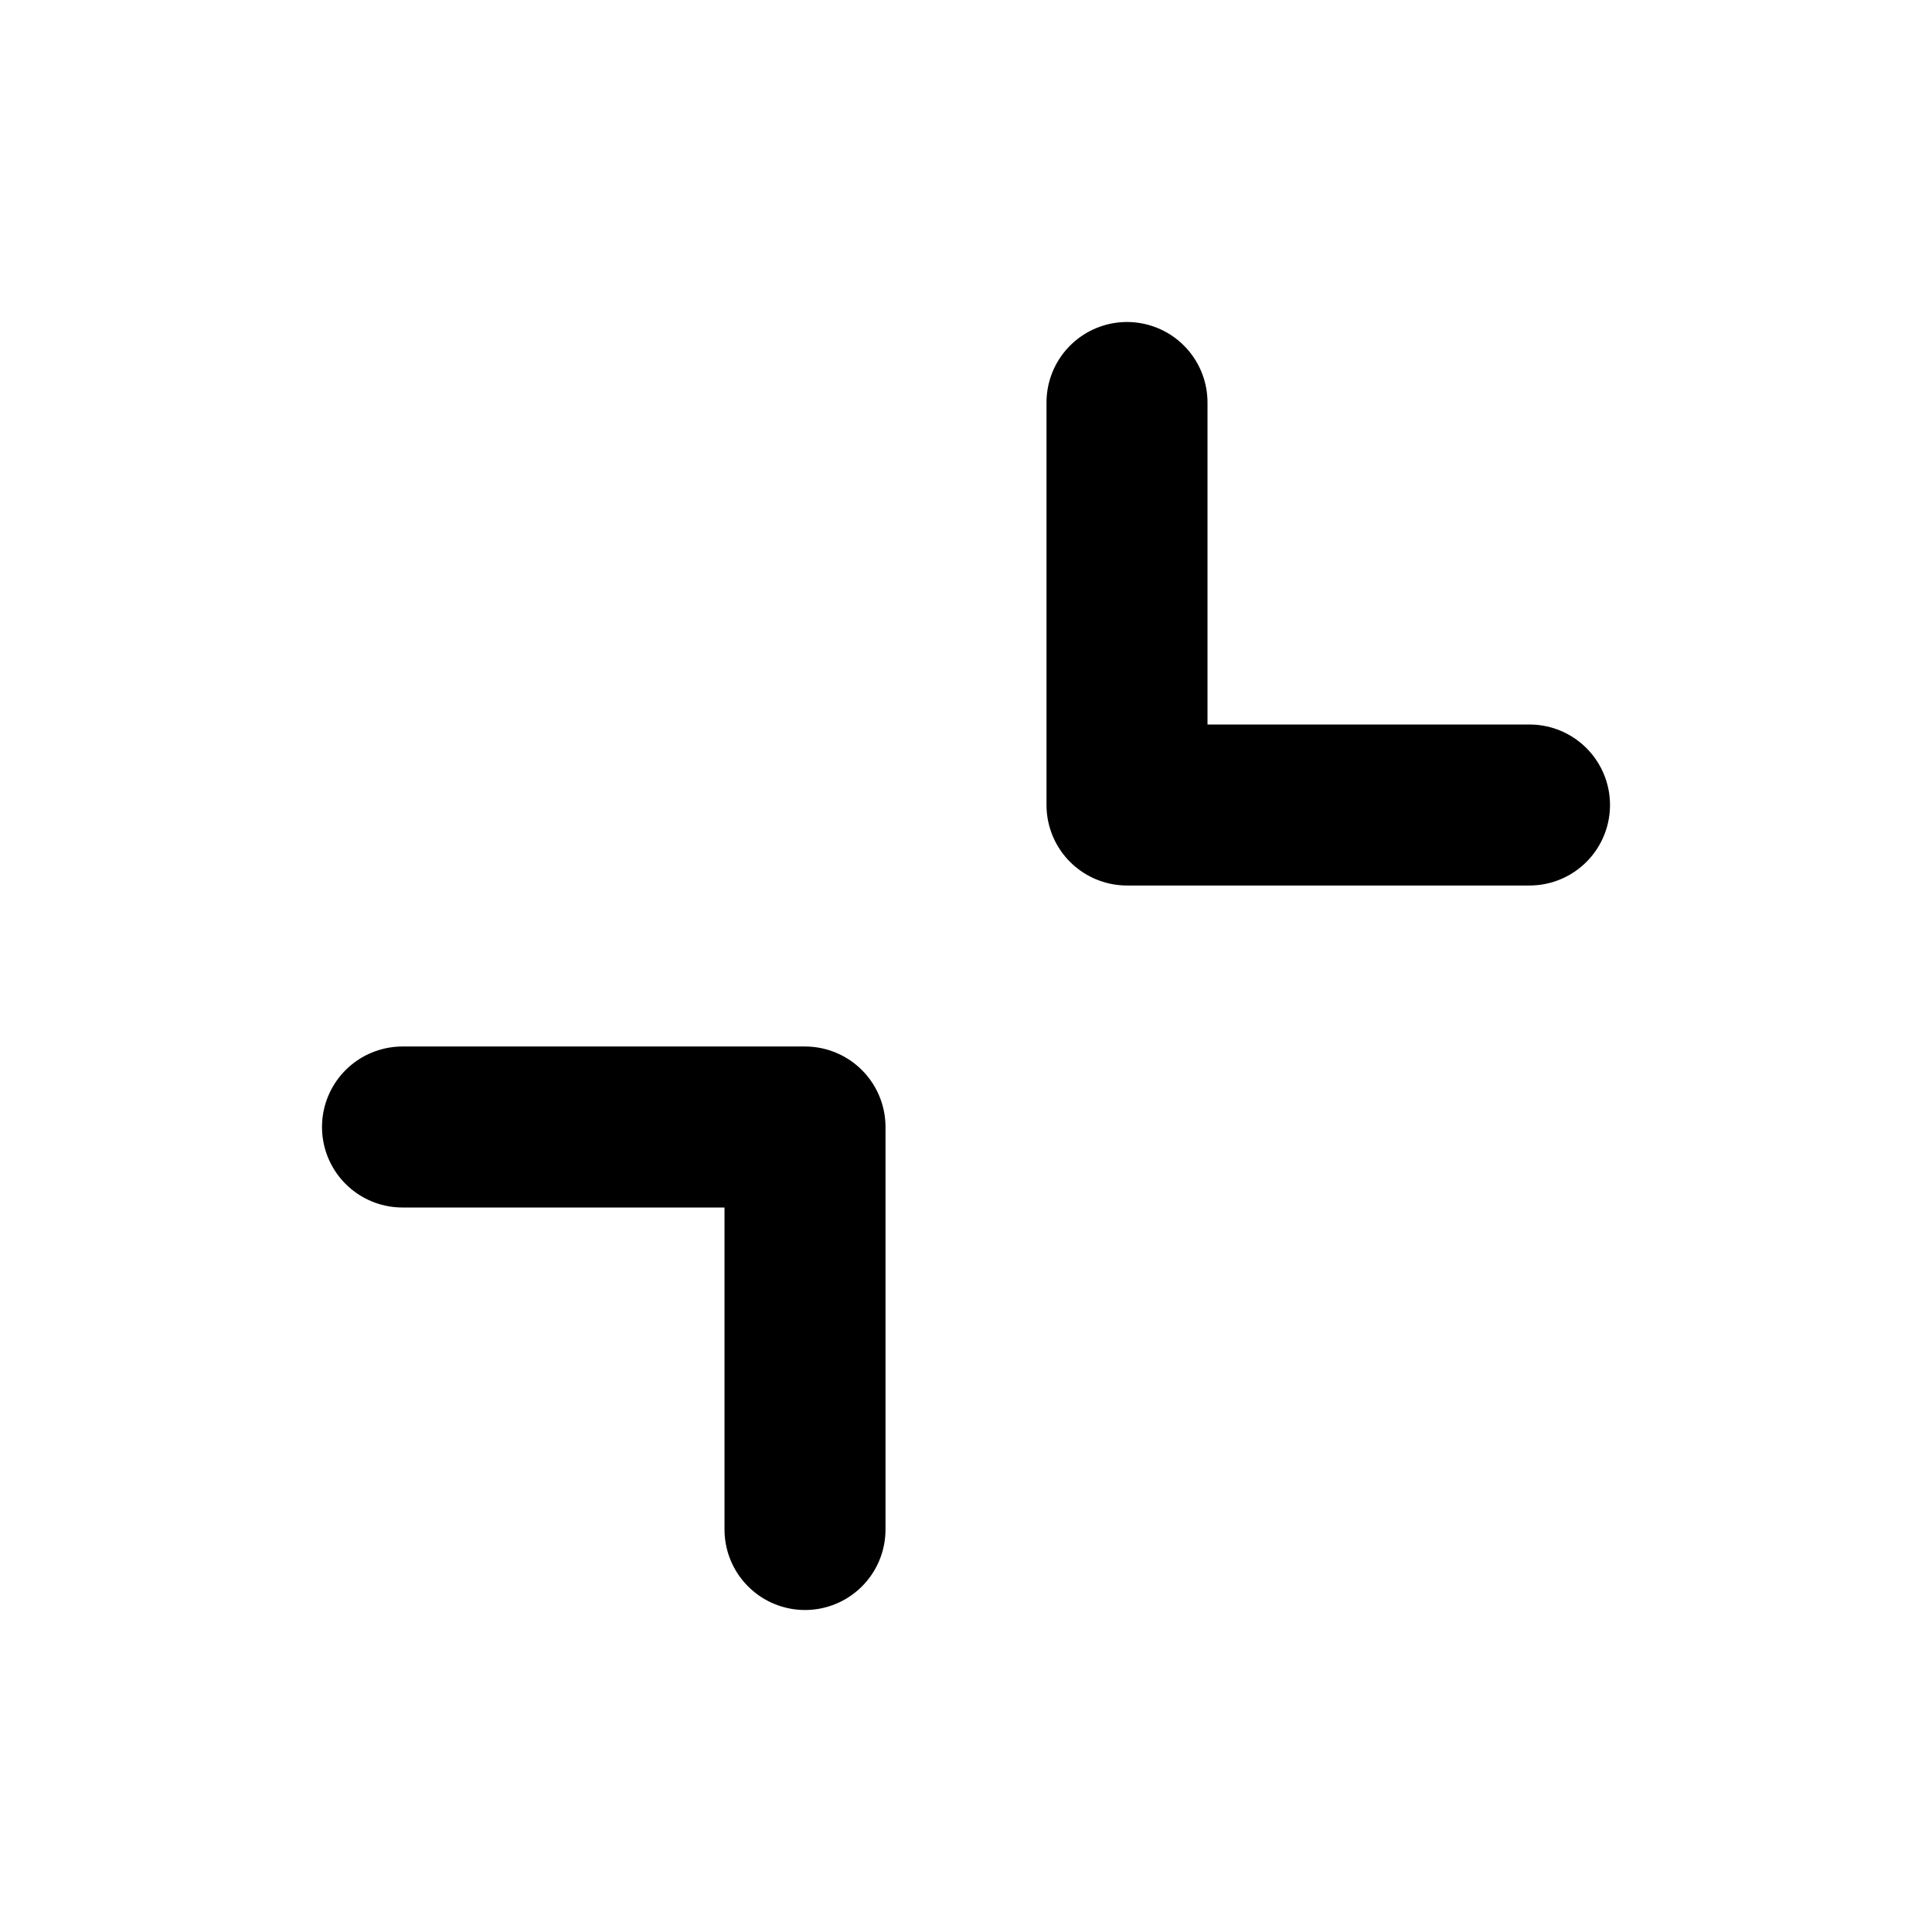
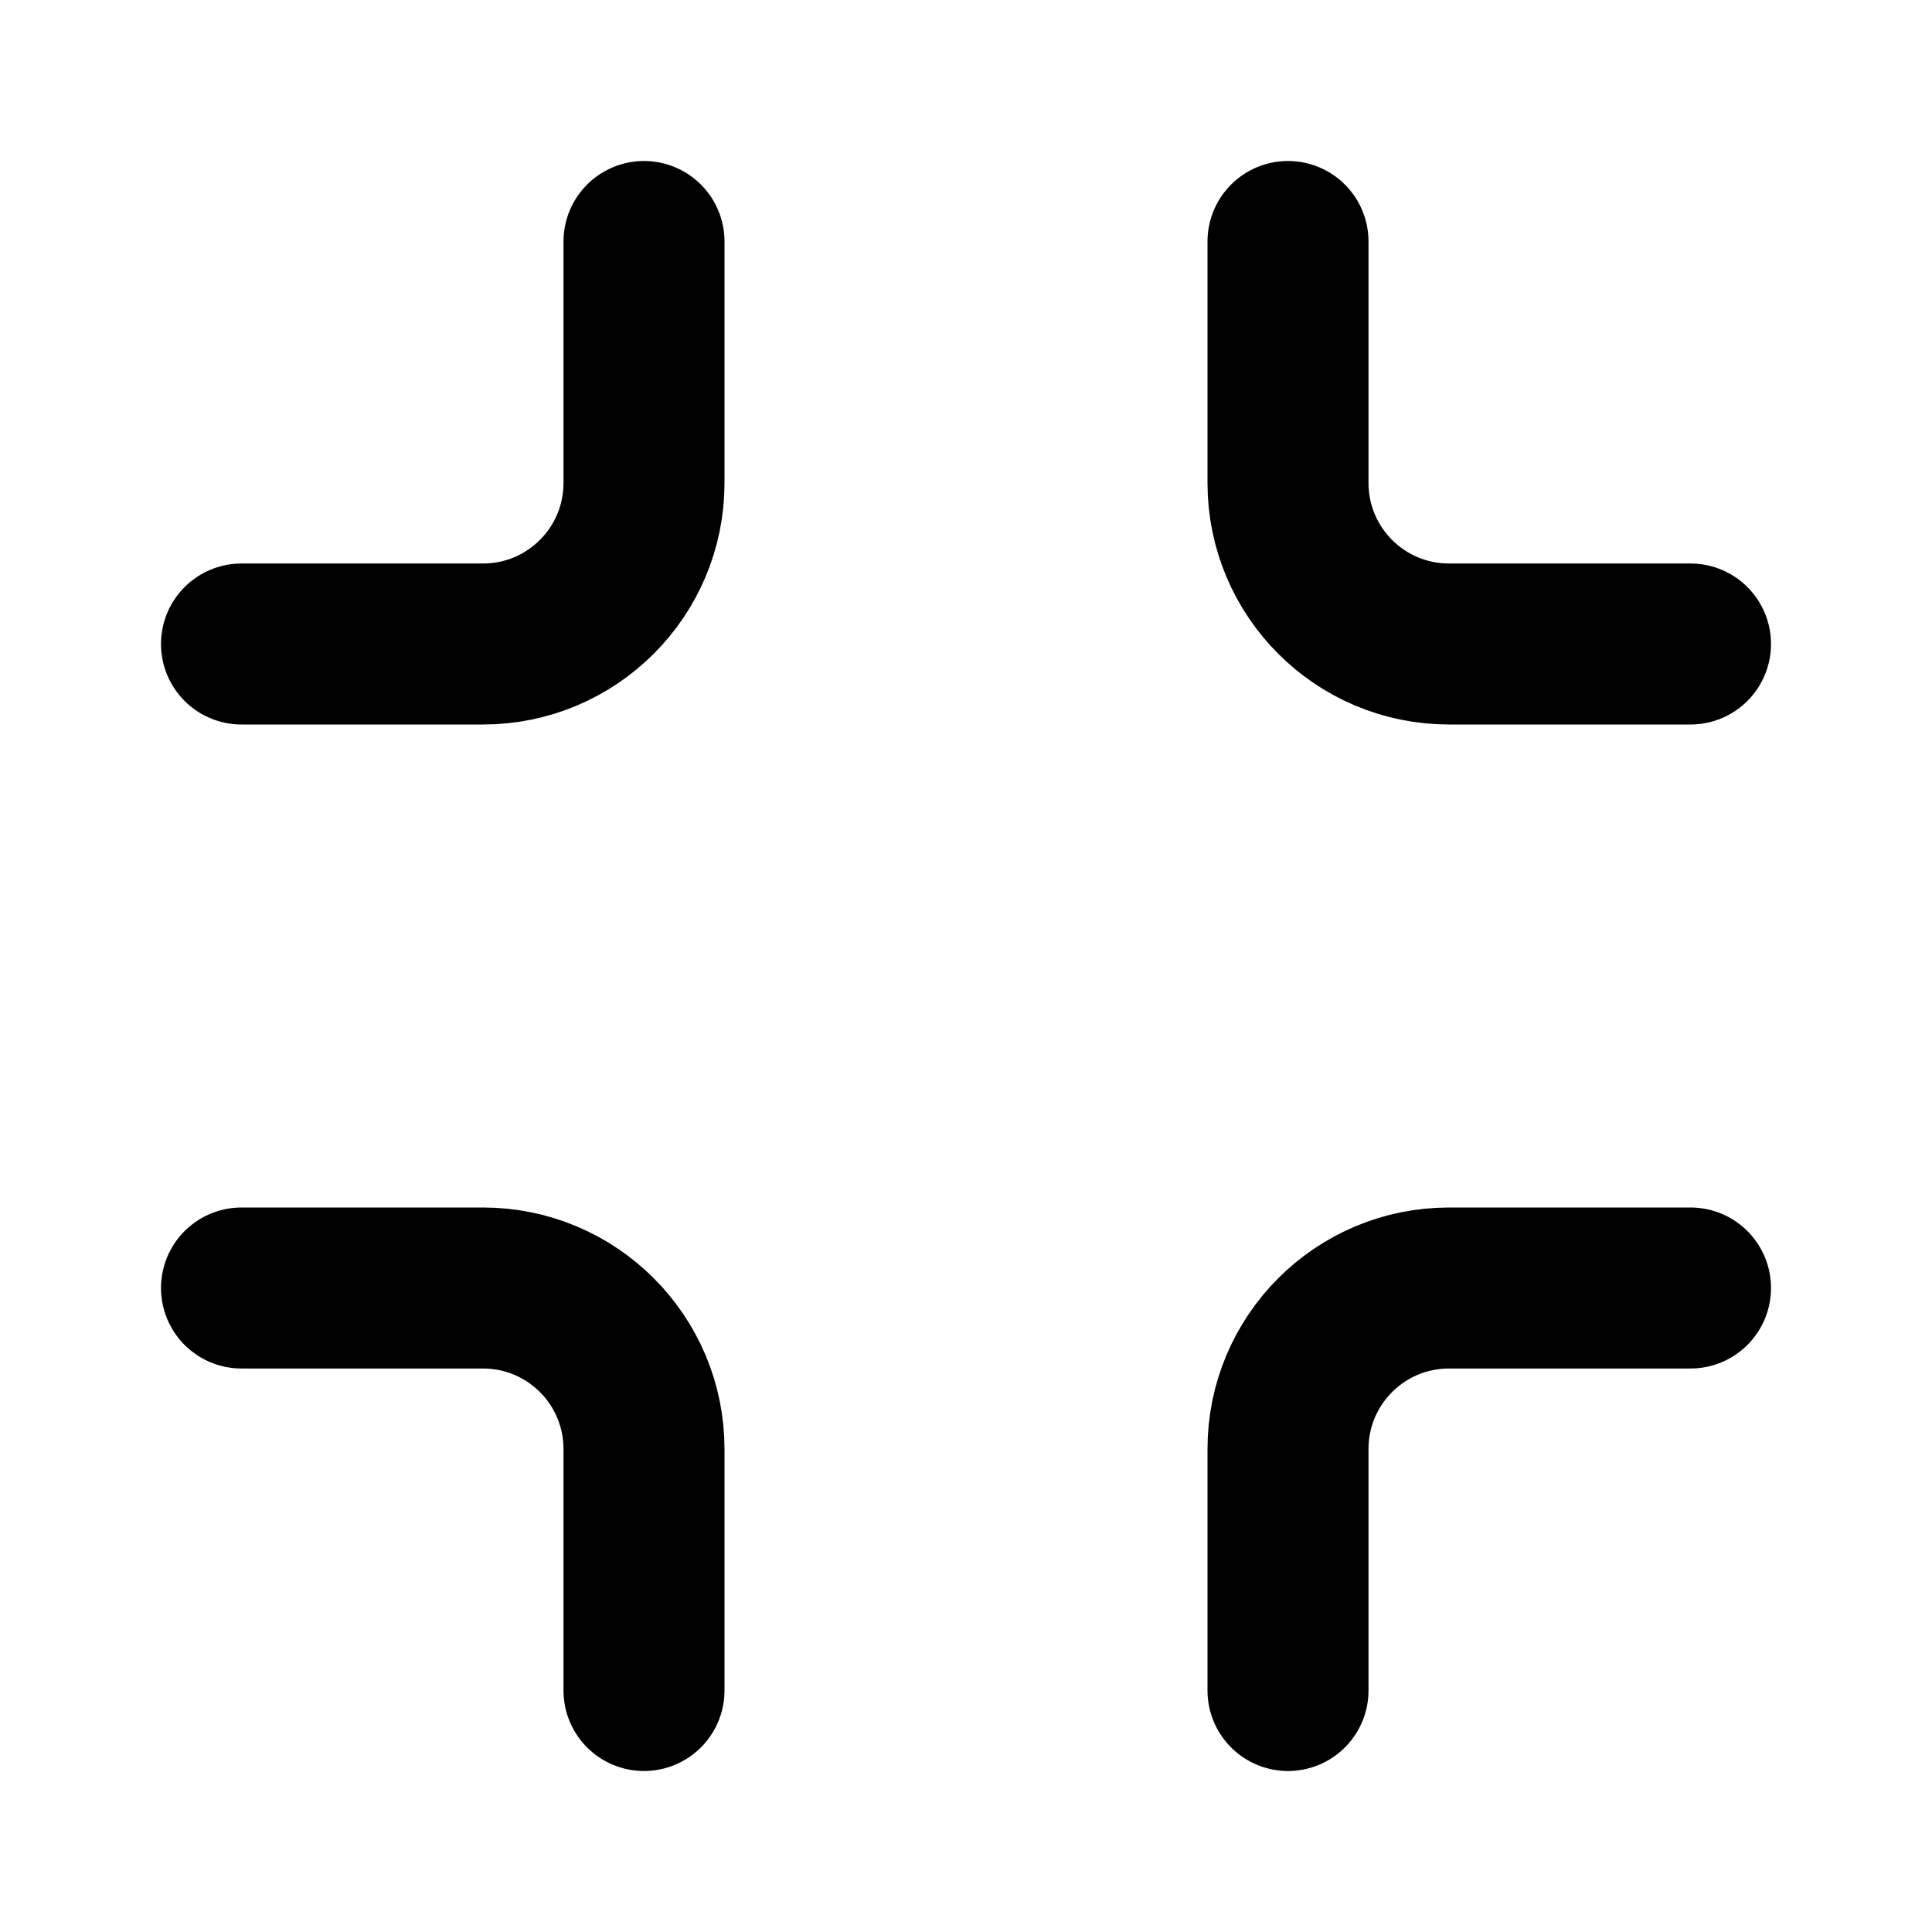
- <svg xmlns="http://www.w3.org/2000/svg" width="800px" height="800px" viewBox="0 0 24 24" fill="none">
-   <g id="Arrow / Shrink">
-     <path id="Vector" d="M5 14H10V19M19 10H14V5" stroke="#000000" stroke-width="2" stroke-linecap="round" stroke-linejoin="round" />
+ <svg xmlns="http://www.w3.org/2000/svg" width="800px" height="800px" viewBox="0 0 24 24">
+   <g id="Complete">
+     <g id="minimize">
+       <g>
+         <path d="M8,3V6A2,2,0,0,1,6,8H3" fill="none" stroke="#000000" stroke-linecap="round" stroke-linejoin="round" stroke-width="2" />
+         <path d="M16,21V18a2,2,0,0,1,2-2h3" fill="none" stroke="#000000" stroke-linecap="round" stroke-linejoin="round" stroke-width="2" />
+         <path d="M8,21V18a2,2,0,0,0-2-2H3" fill="none" stroke="#000000" stroke-linecap="round" stroke-linejoin="round" stroke-width="2" />
+         <path d="M16,3V6a2,2,0,0,0,2,2h3" fill="none" stroke="#000000" stroke-linecap="round" stroke-linejoin="round" stroke-width="2" />
+       </g>
+     </g>
  </g>
</svg>
